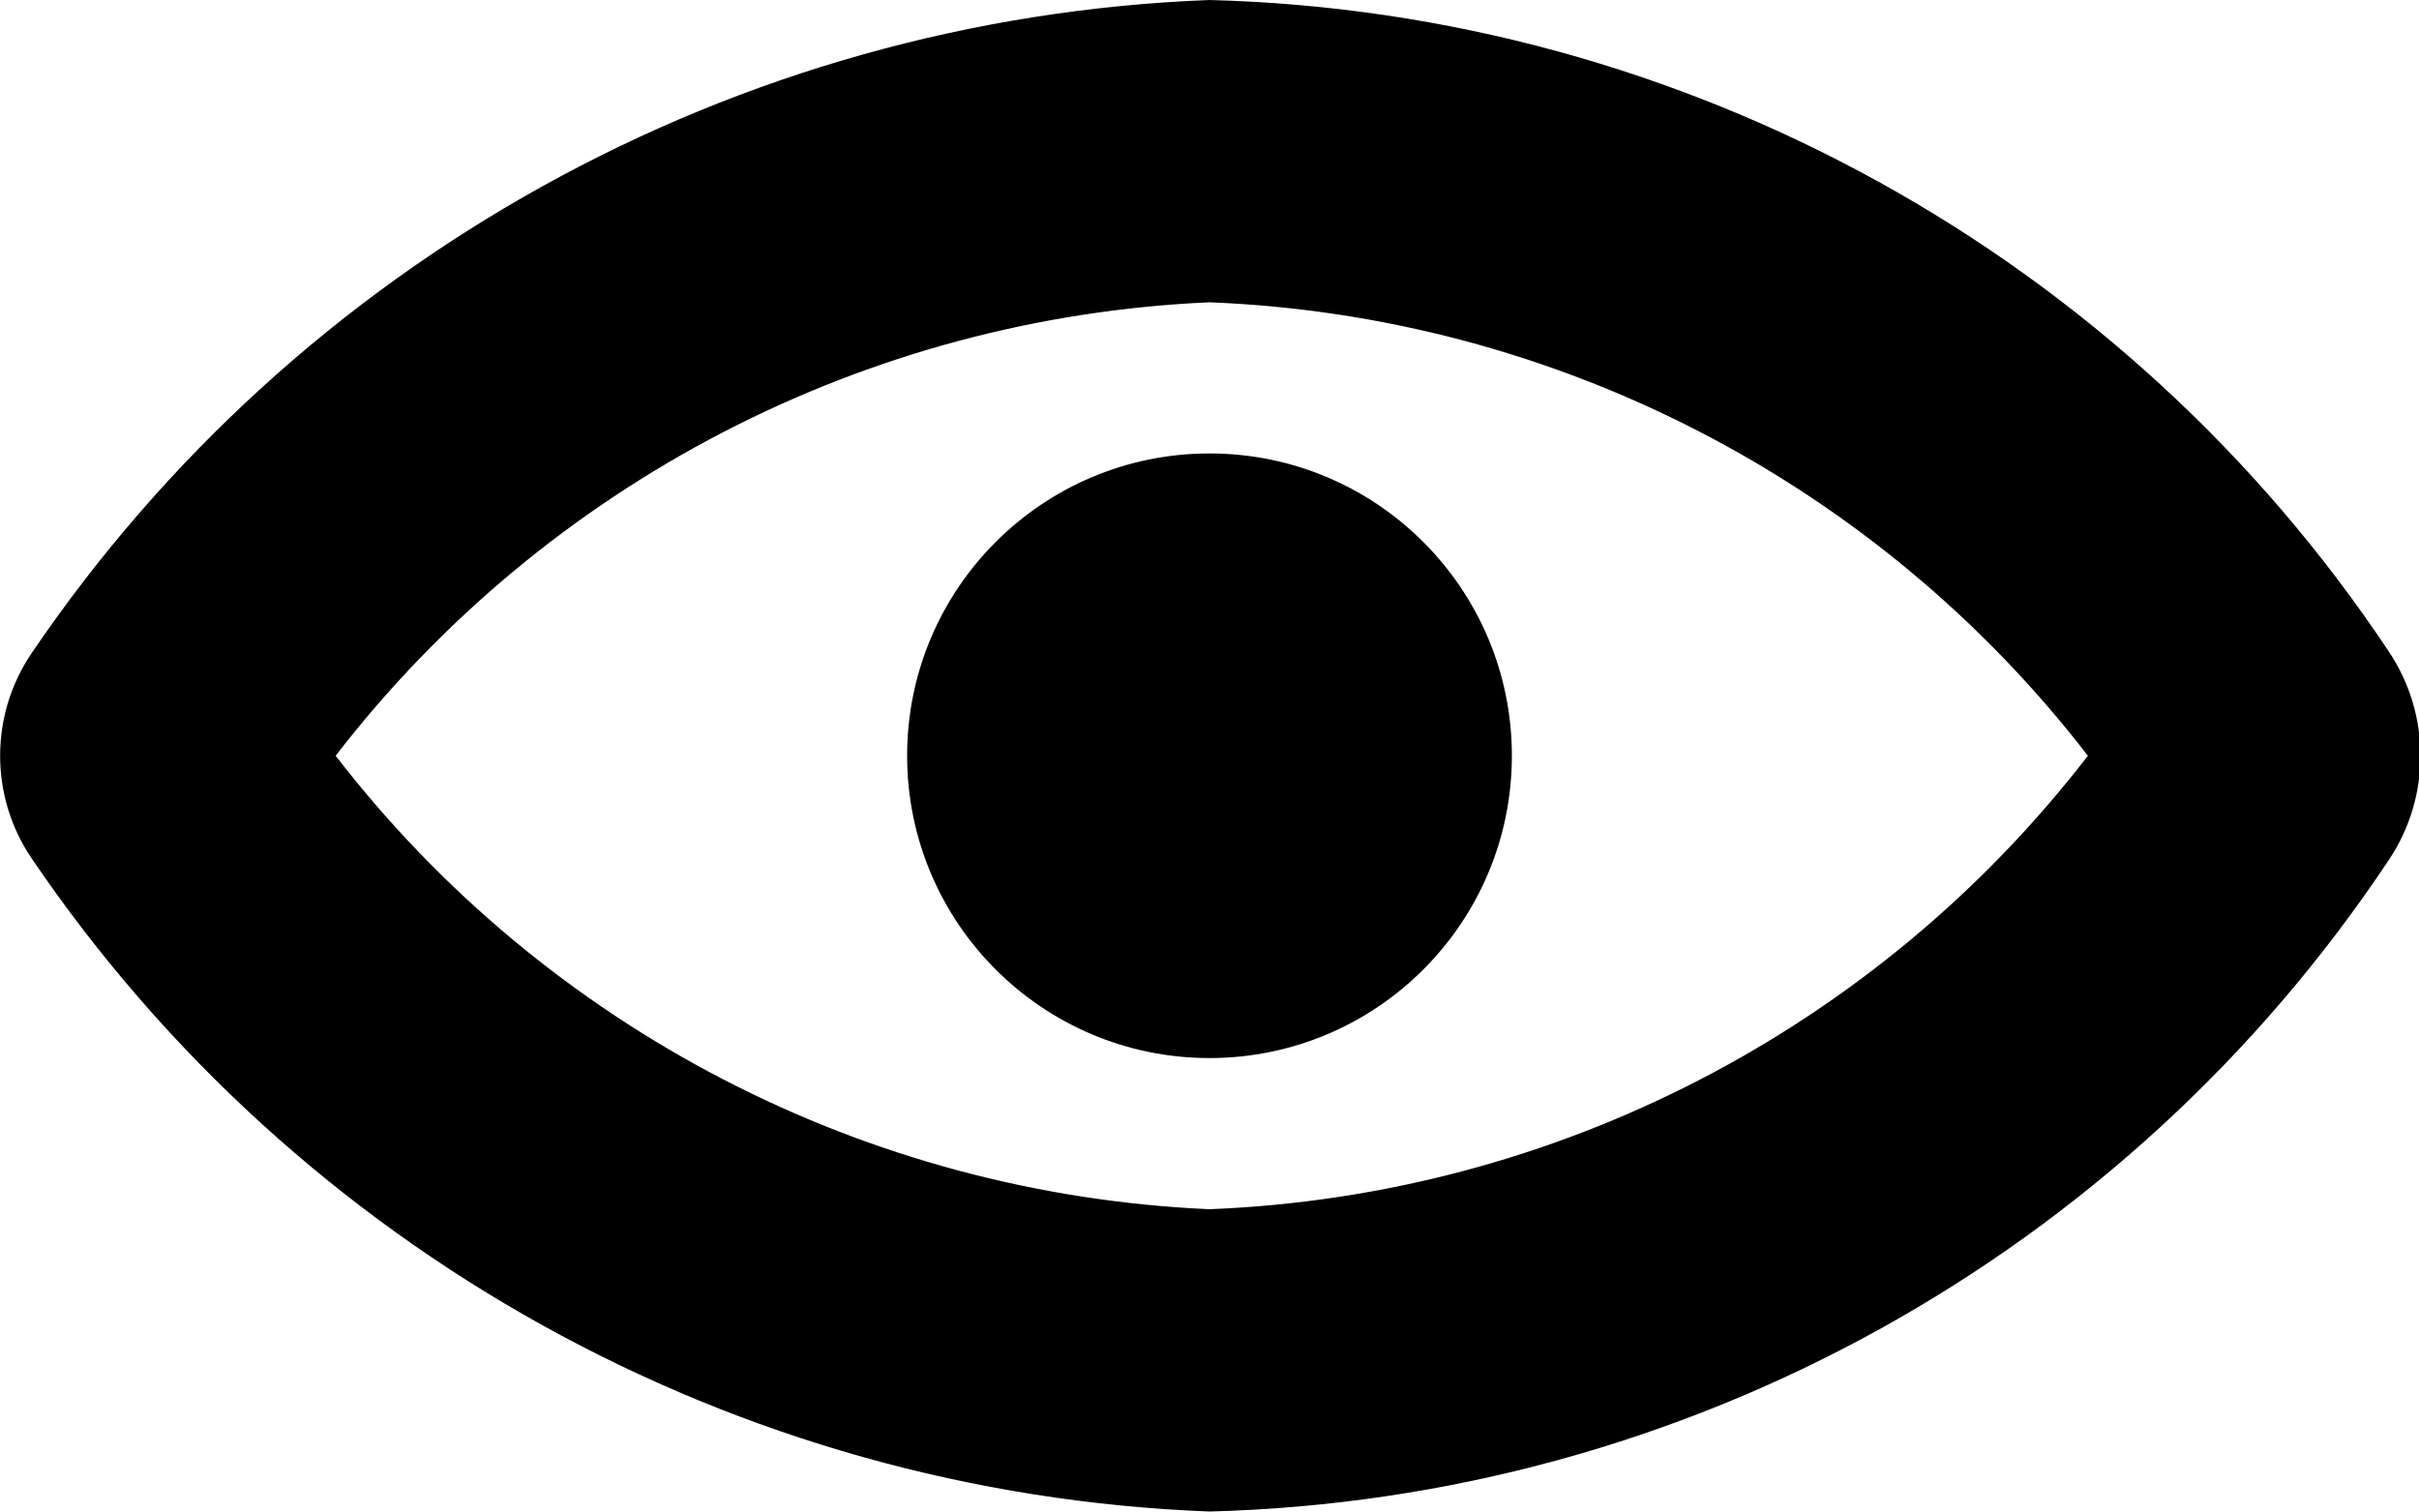
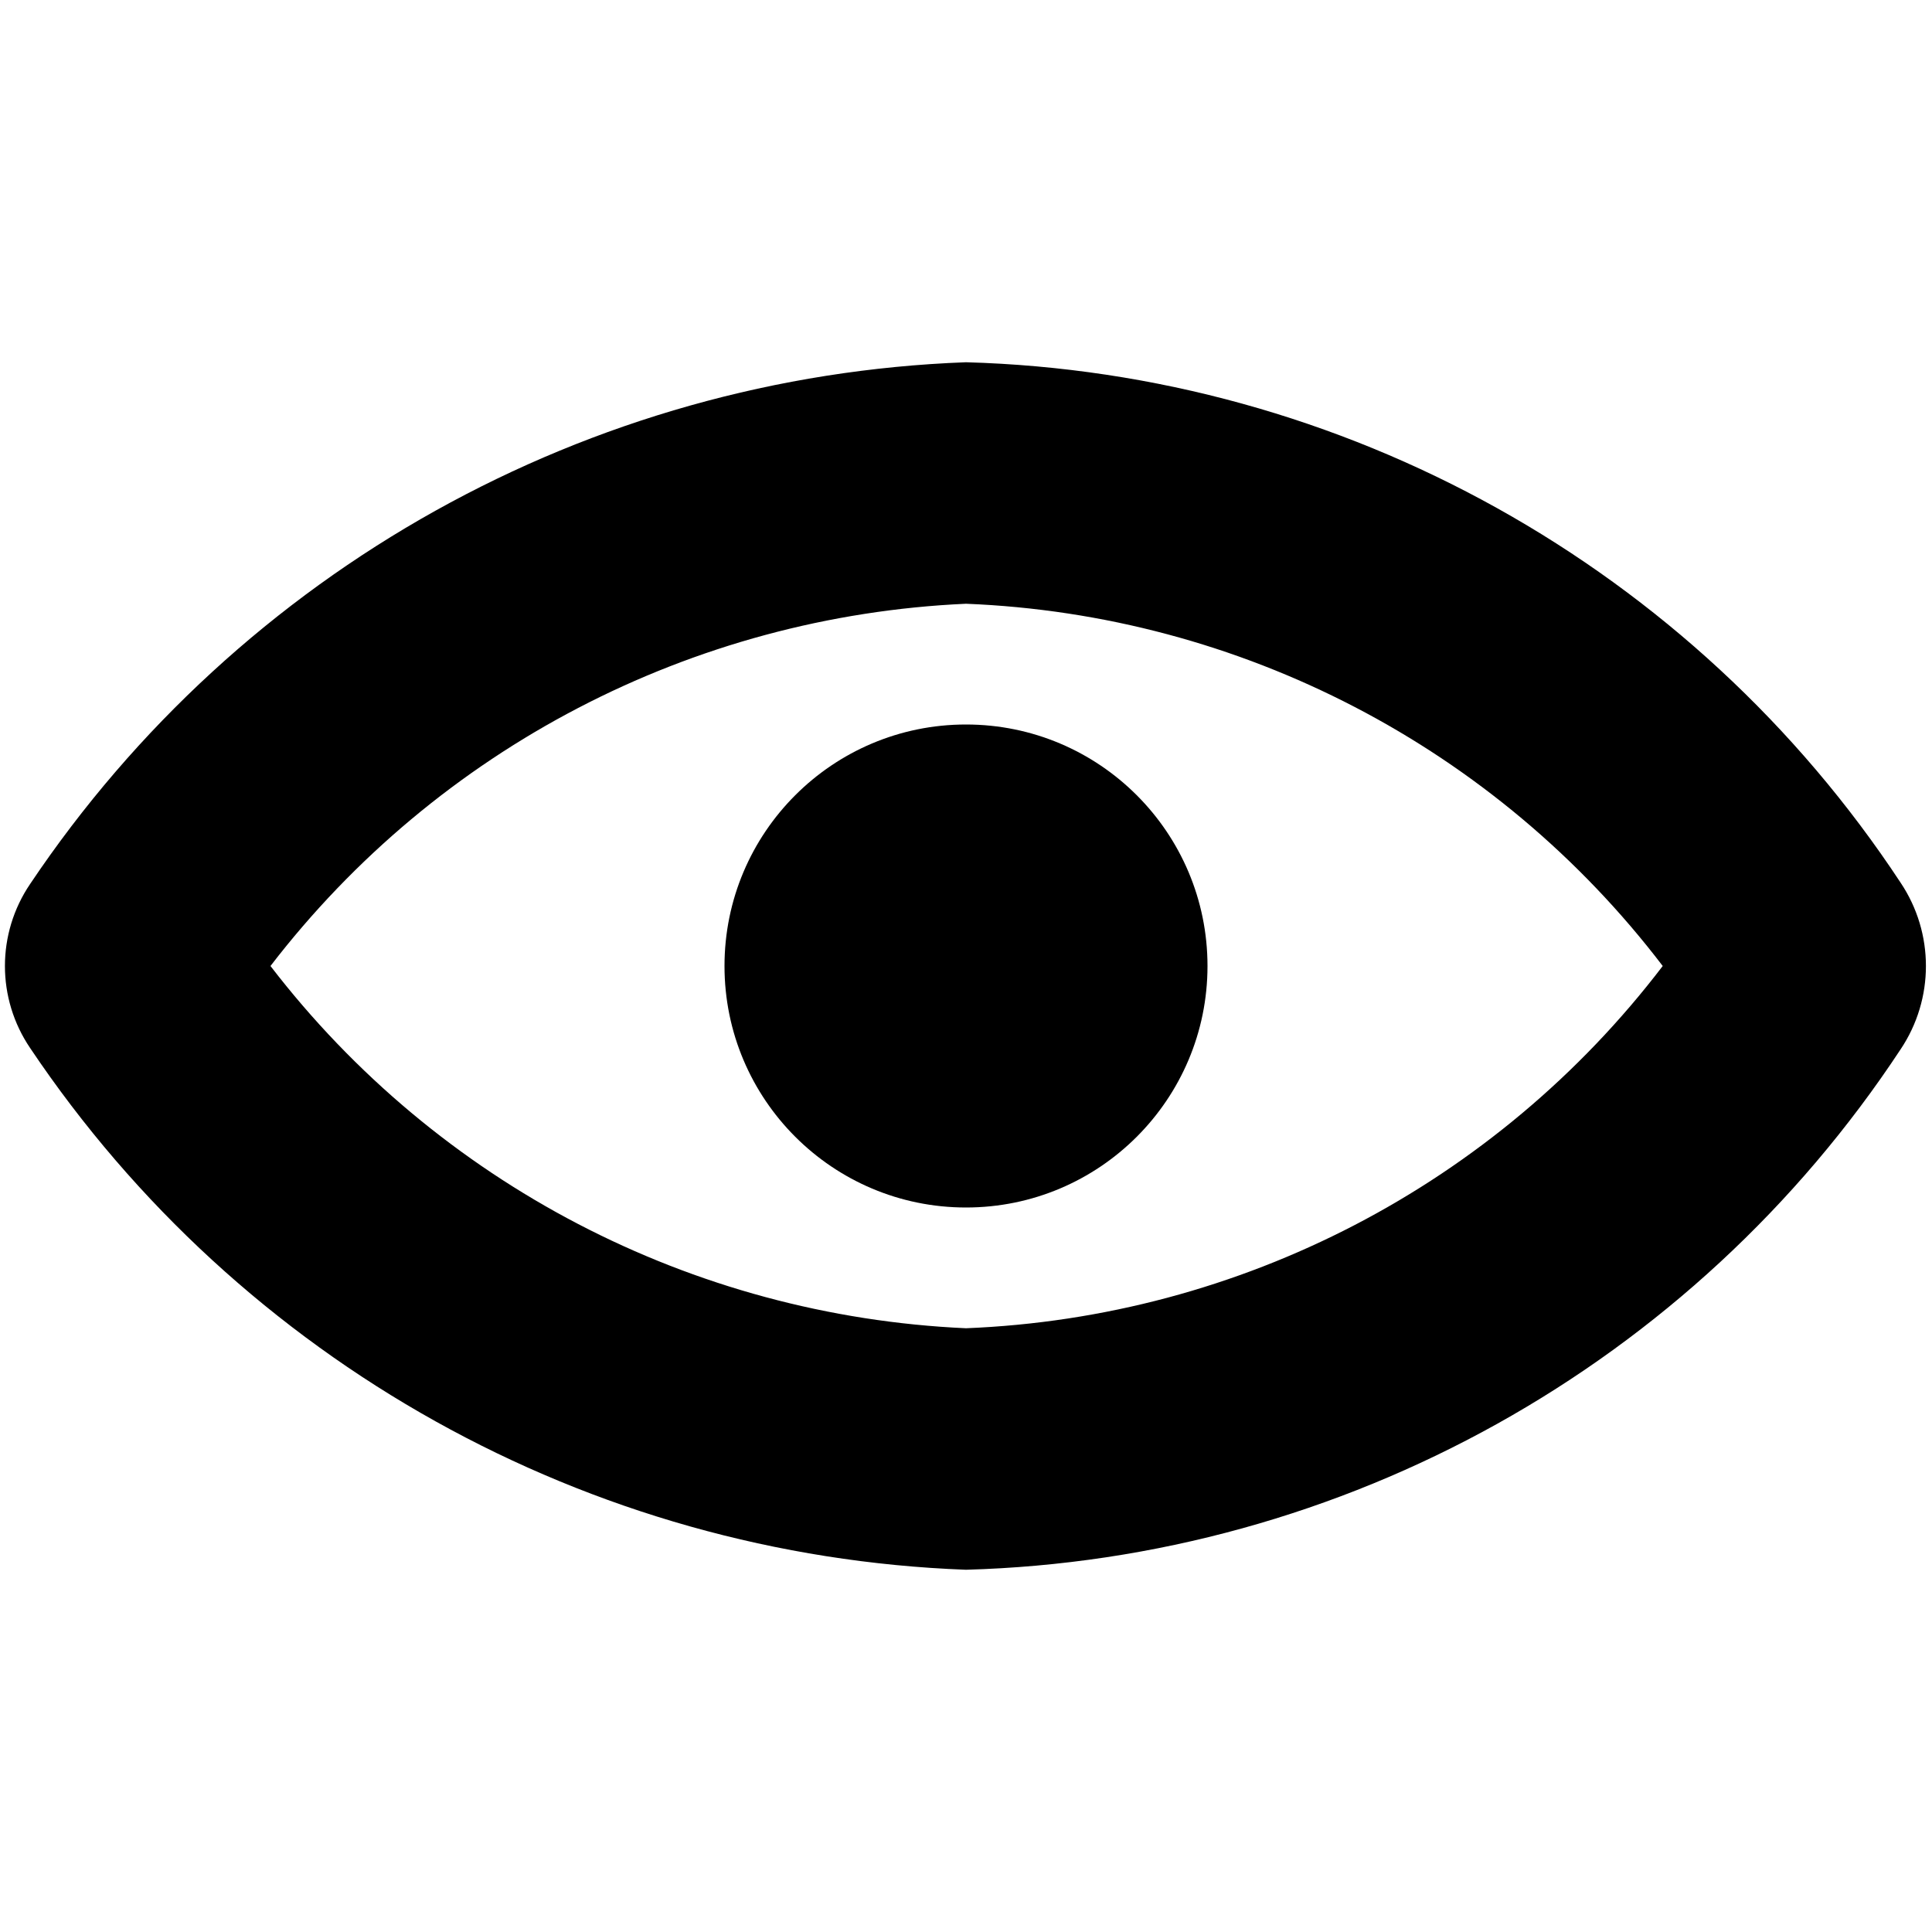
- <svg xmlns="http://www.w3.org/2000/svg" width="16" height="10" viewBox="0 0 16 10">
+ <svg xmlns="http://www.w3.org/2000/svg" width="16" height="16" viewBox="0 0 16 16">
  <g fill="currentColor">
-     <path d="M8,10A9.87,9.87,0,0,1,.21,5.68a1.21,1.21,0,0,1,0-1.36A9.87,9.87,0,0,1,8,0,9.67,9.67,0,0,1,15.8,4.31h0a1.24,1.24,0,0,1,0,1.38A9.67,9.67,0,0,1,8,10ZM2.22,5A7.73,7.73,0,0,0,8,8a7.72,7.72,0,0,0,5.81-3A7.72,7.72,0,0,0,8,2,7.73,7.73,0,0,0,2.22,5Z" />
-     <circle cx="8" cy="5" r="2" />
+     <path d="M8,13A9.77,9.77,0,0,1,.25,8.68a1.21,1.21,0,0,1,0-1.36A9.77,9.77,0,0,1,8,3a9.59,9.59,0,0,1,7.74,4.31h0a1.24,1.24,0,0,1,0,1.38A9.59,9.59,0,0,1,8,13ZM2.24,8A7.7,7.7,0,0,0,8,11a7.64,7.64,0,0,0,5.77-3A7.64,7.64,0,0,0,8,5,7.7,7.7,0,0,0,2.24,8Zm11.85.43h0Z" />
+     <circle cx="8" cy="8" r="2" />
  </g>
</svg>
